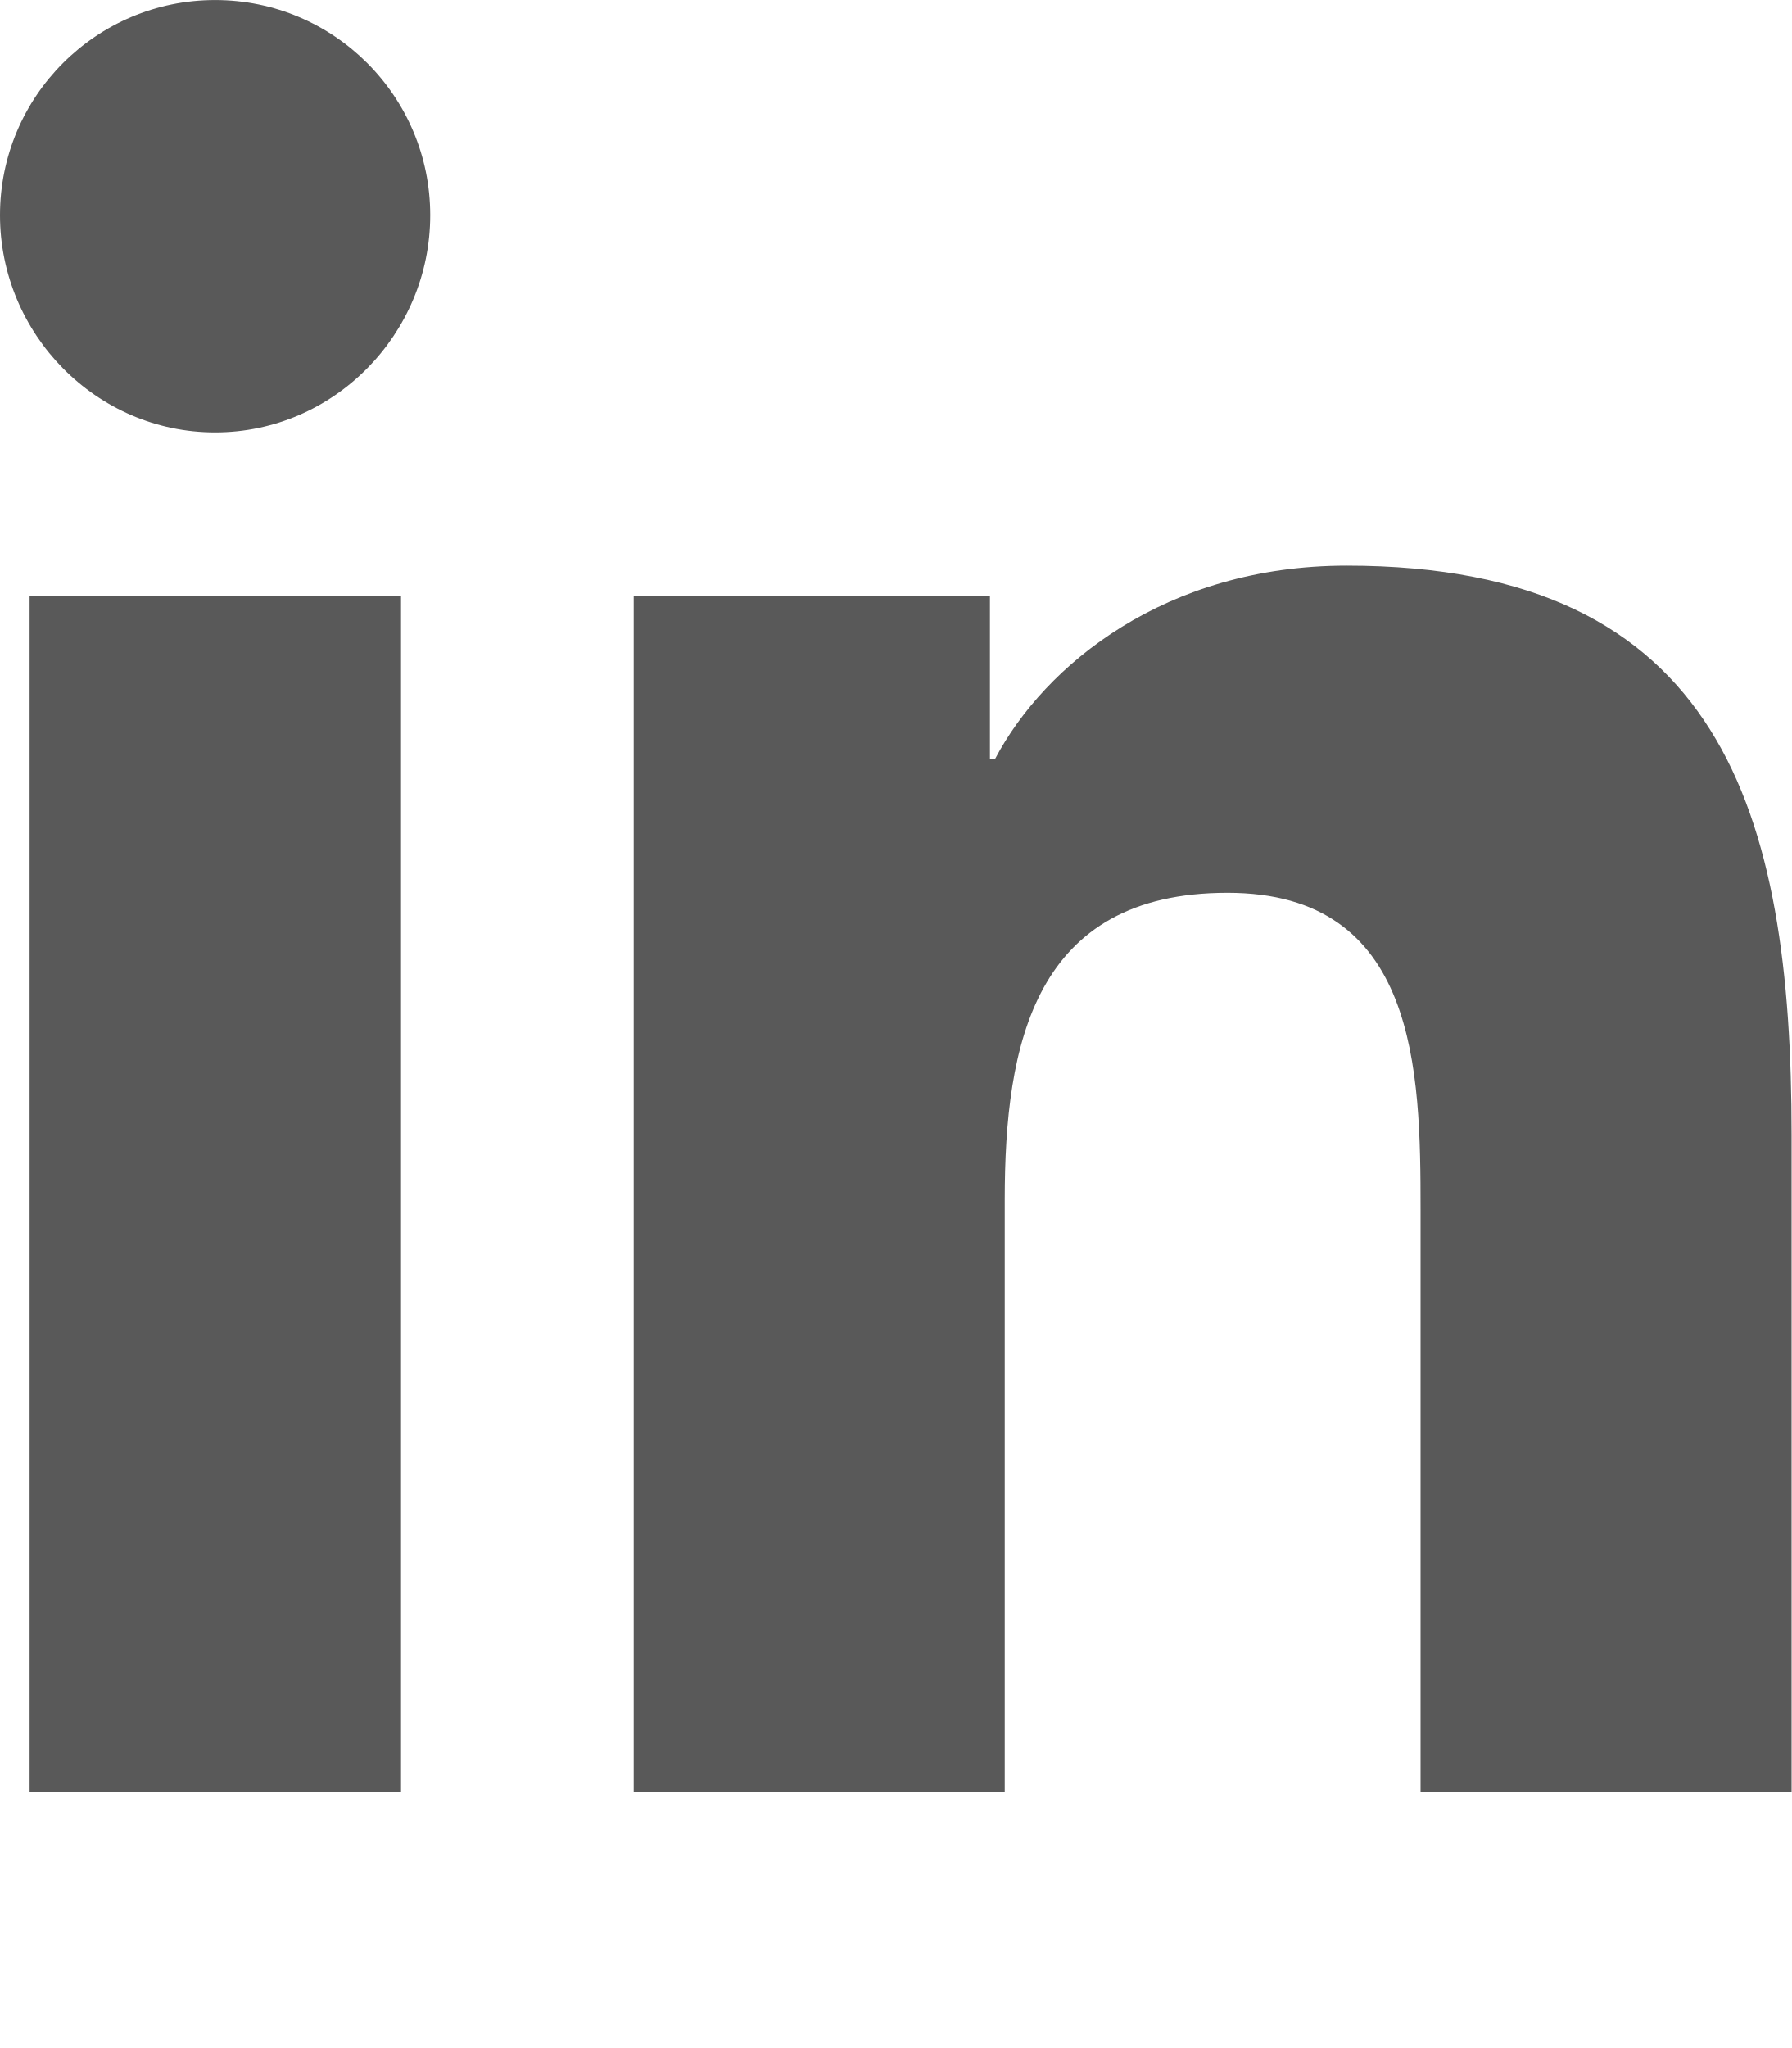
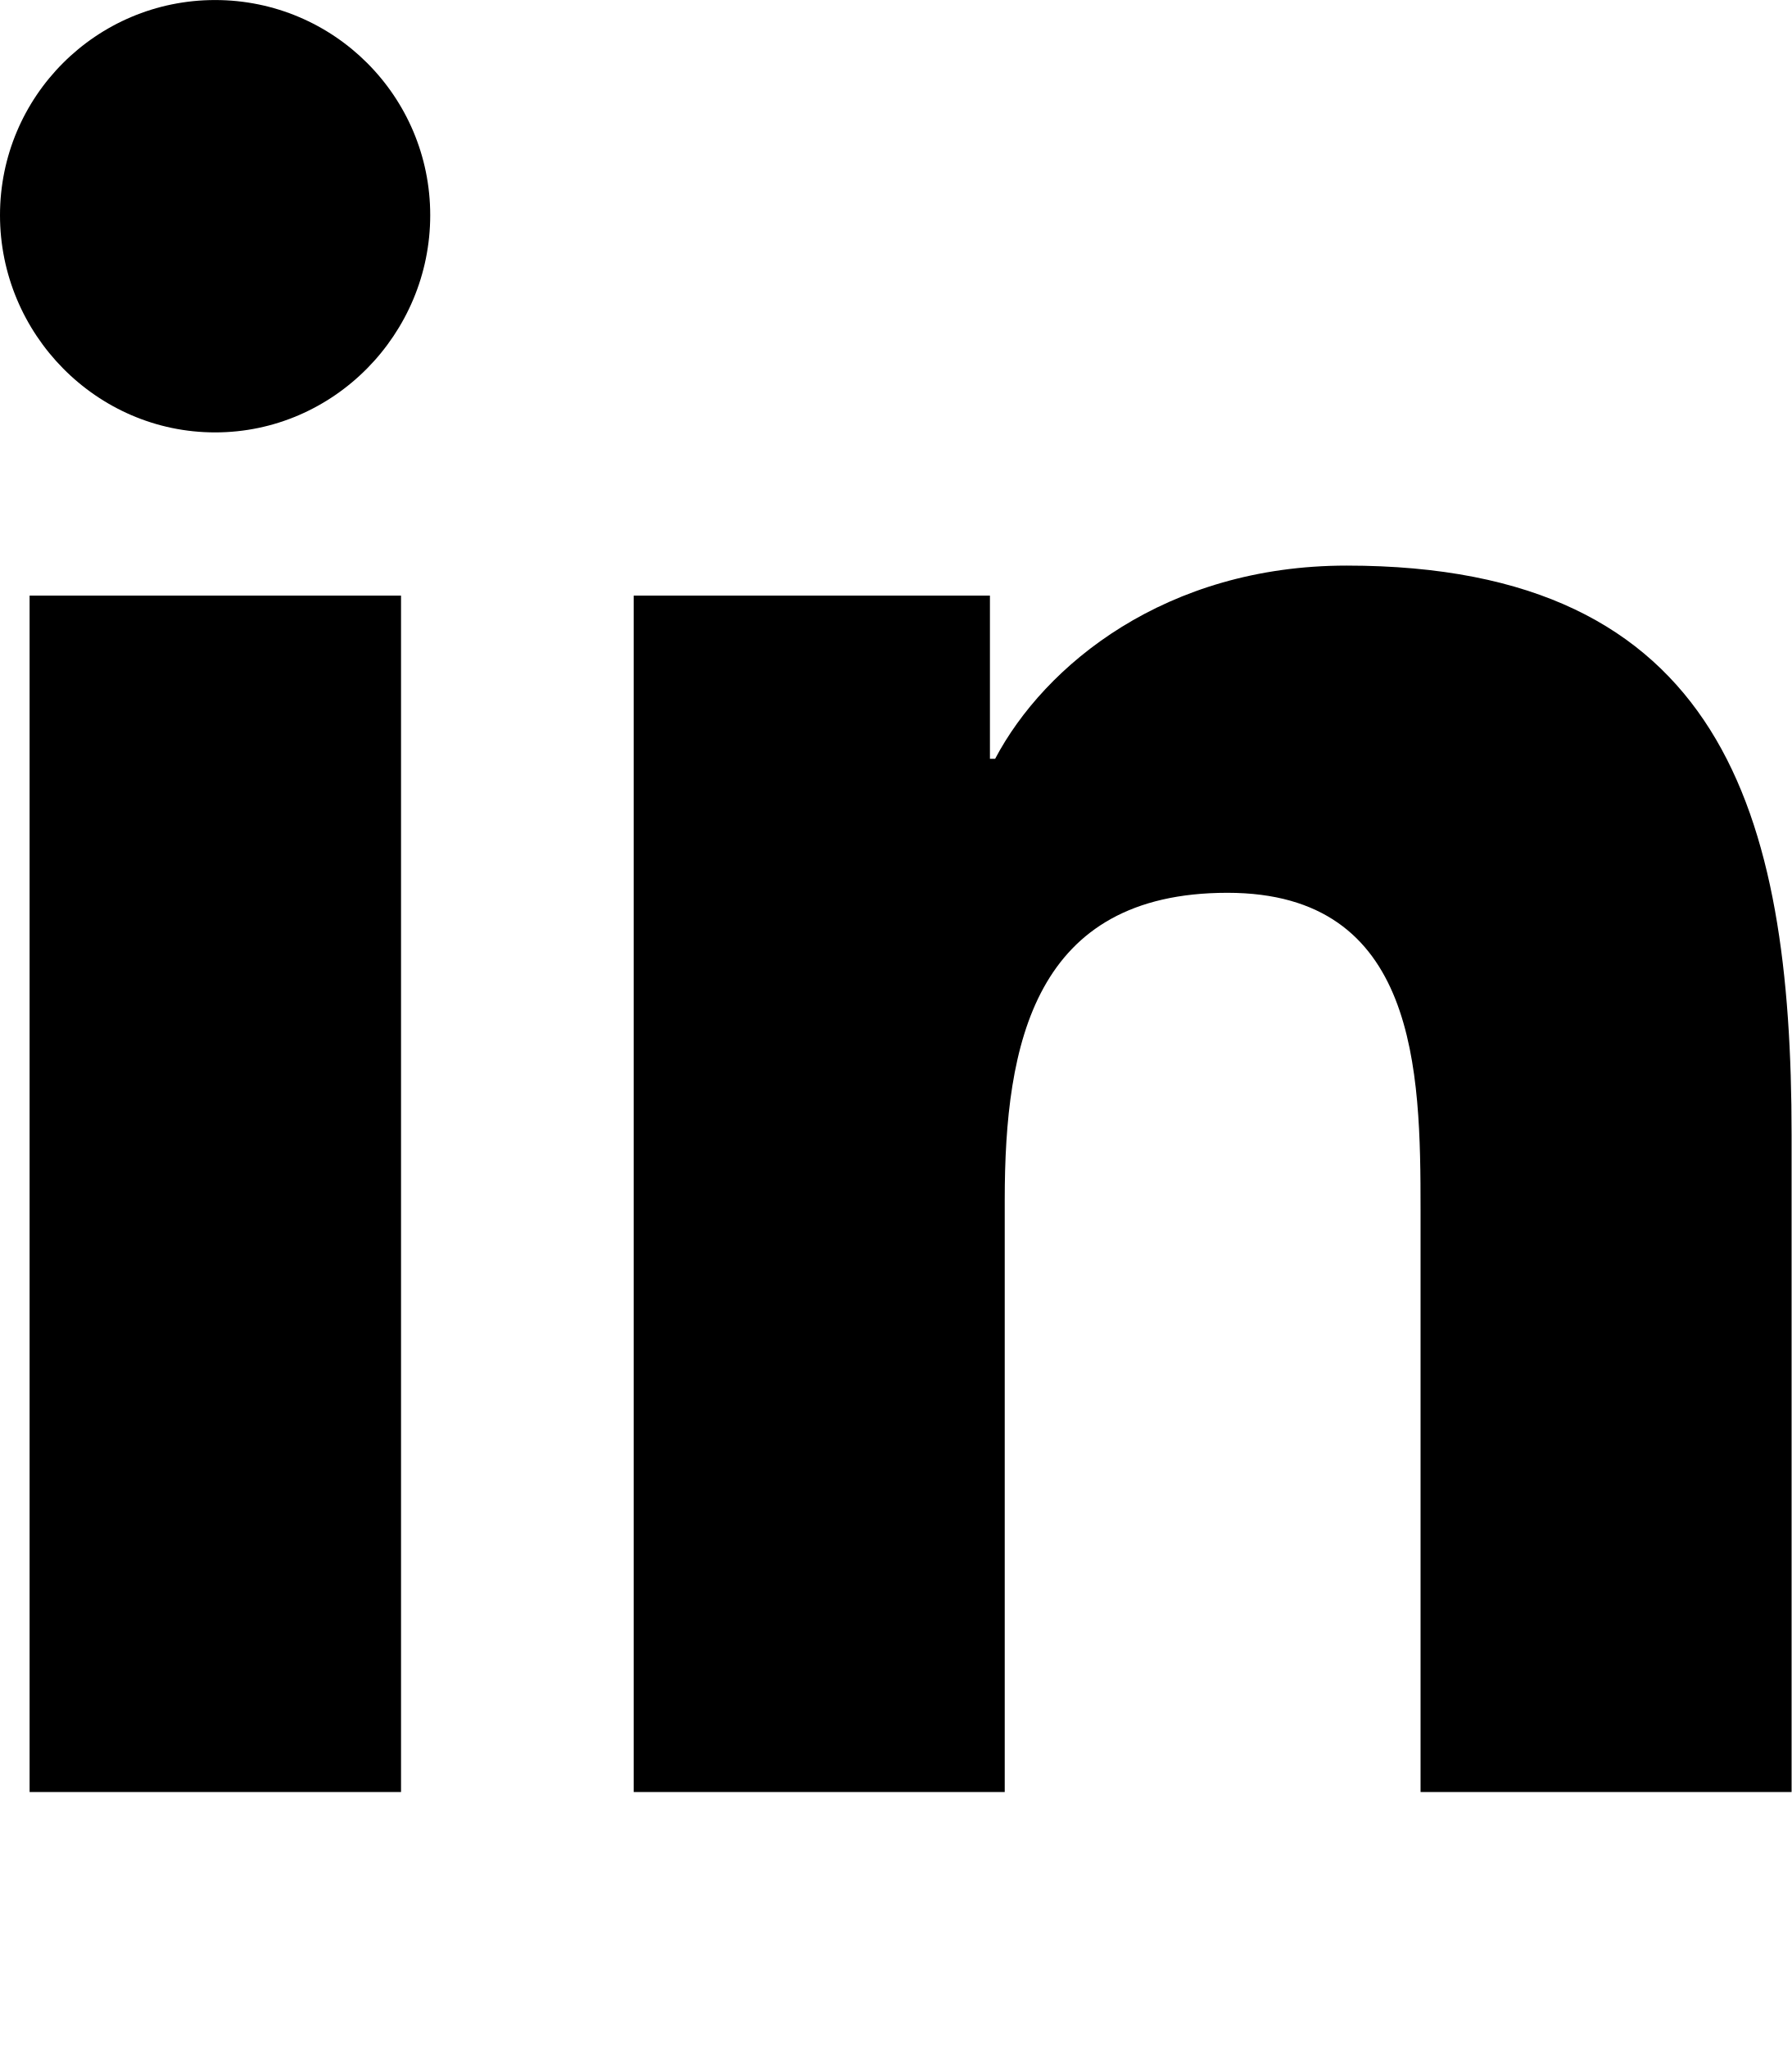
<svg xmlns="http://www.w3.org/2000/svg" aria-hidden="true" focusable="false" data-prefix="fab" data-icon="linkedin-in" class="svg-inline--fa fa-linkedin-in fa-w-14" role="img" viewBox="0 0 448 512">
-   <path fill="#595959" d="M100.28 448H7.4V148.9h92.88zM53.79 108.1C24.09 108.1 0 83.5 0 53.8a53.79 53.79 0 0 1 107.58 0c0 29.7-24.1 54.3-53.79 54.3zM447.9 448h-92.68V302.4c0-34.7-.7-79.2-48.29-79.2-48.29 0-55.69 37.7-55.69 76.7V448h-92.78V148.9h89.08v40.8h1.3c12.4-23.5 42.69-48.3 87.88-48.3 94 0 111.28 61.9 111.28 142.3V448z" />
+   <path fill="#5757579" d="M100.28 448H7.4V148.9h92.88zM53.79 108.1C24.09 108.1 0 83.5 0 53.8a53.79 53.79 0 0 1 107.58 0c0 29.7-24.1 54.3-53.79 54.3zM447.9 448h-92.68V302.4c0-34.7-.7-79.2-48.29-79.2-48.29 0-55.69 37.7-55.69 76.7V448h-92.78V148.9h89.08v40.8h1.3c12.4-23.5 42.69-48.3 87.88-48.3 94 0 111.28 61.9 111.28 142.3V448z" />
</svg>
